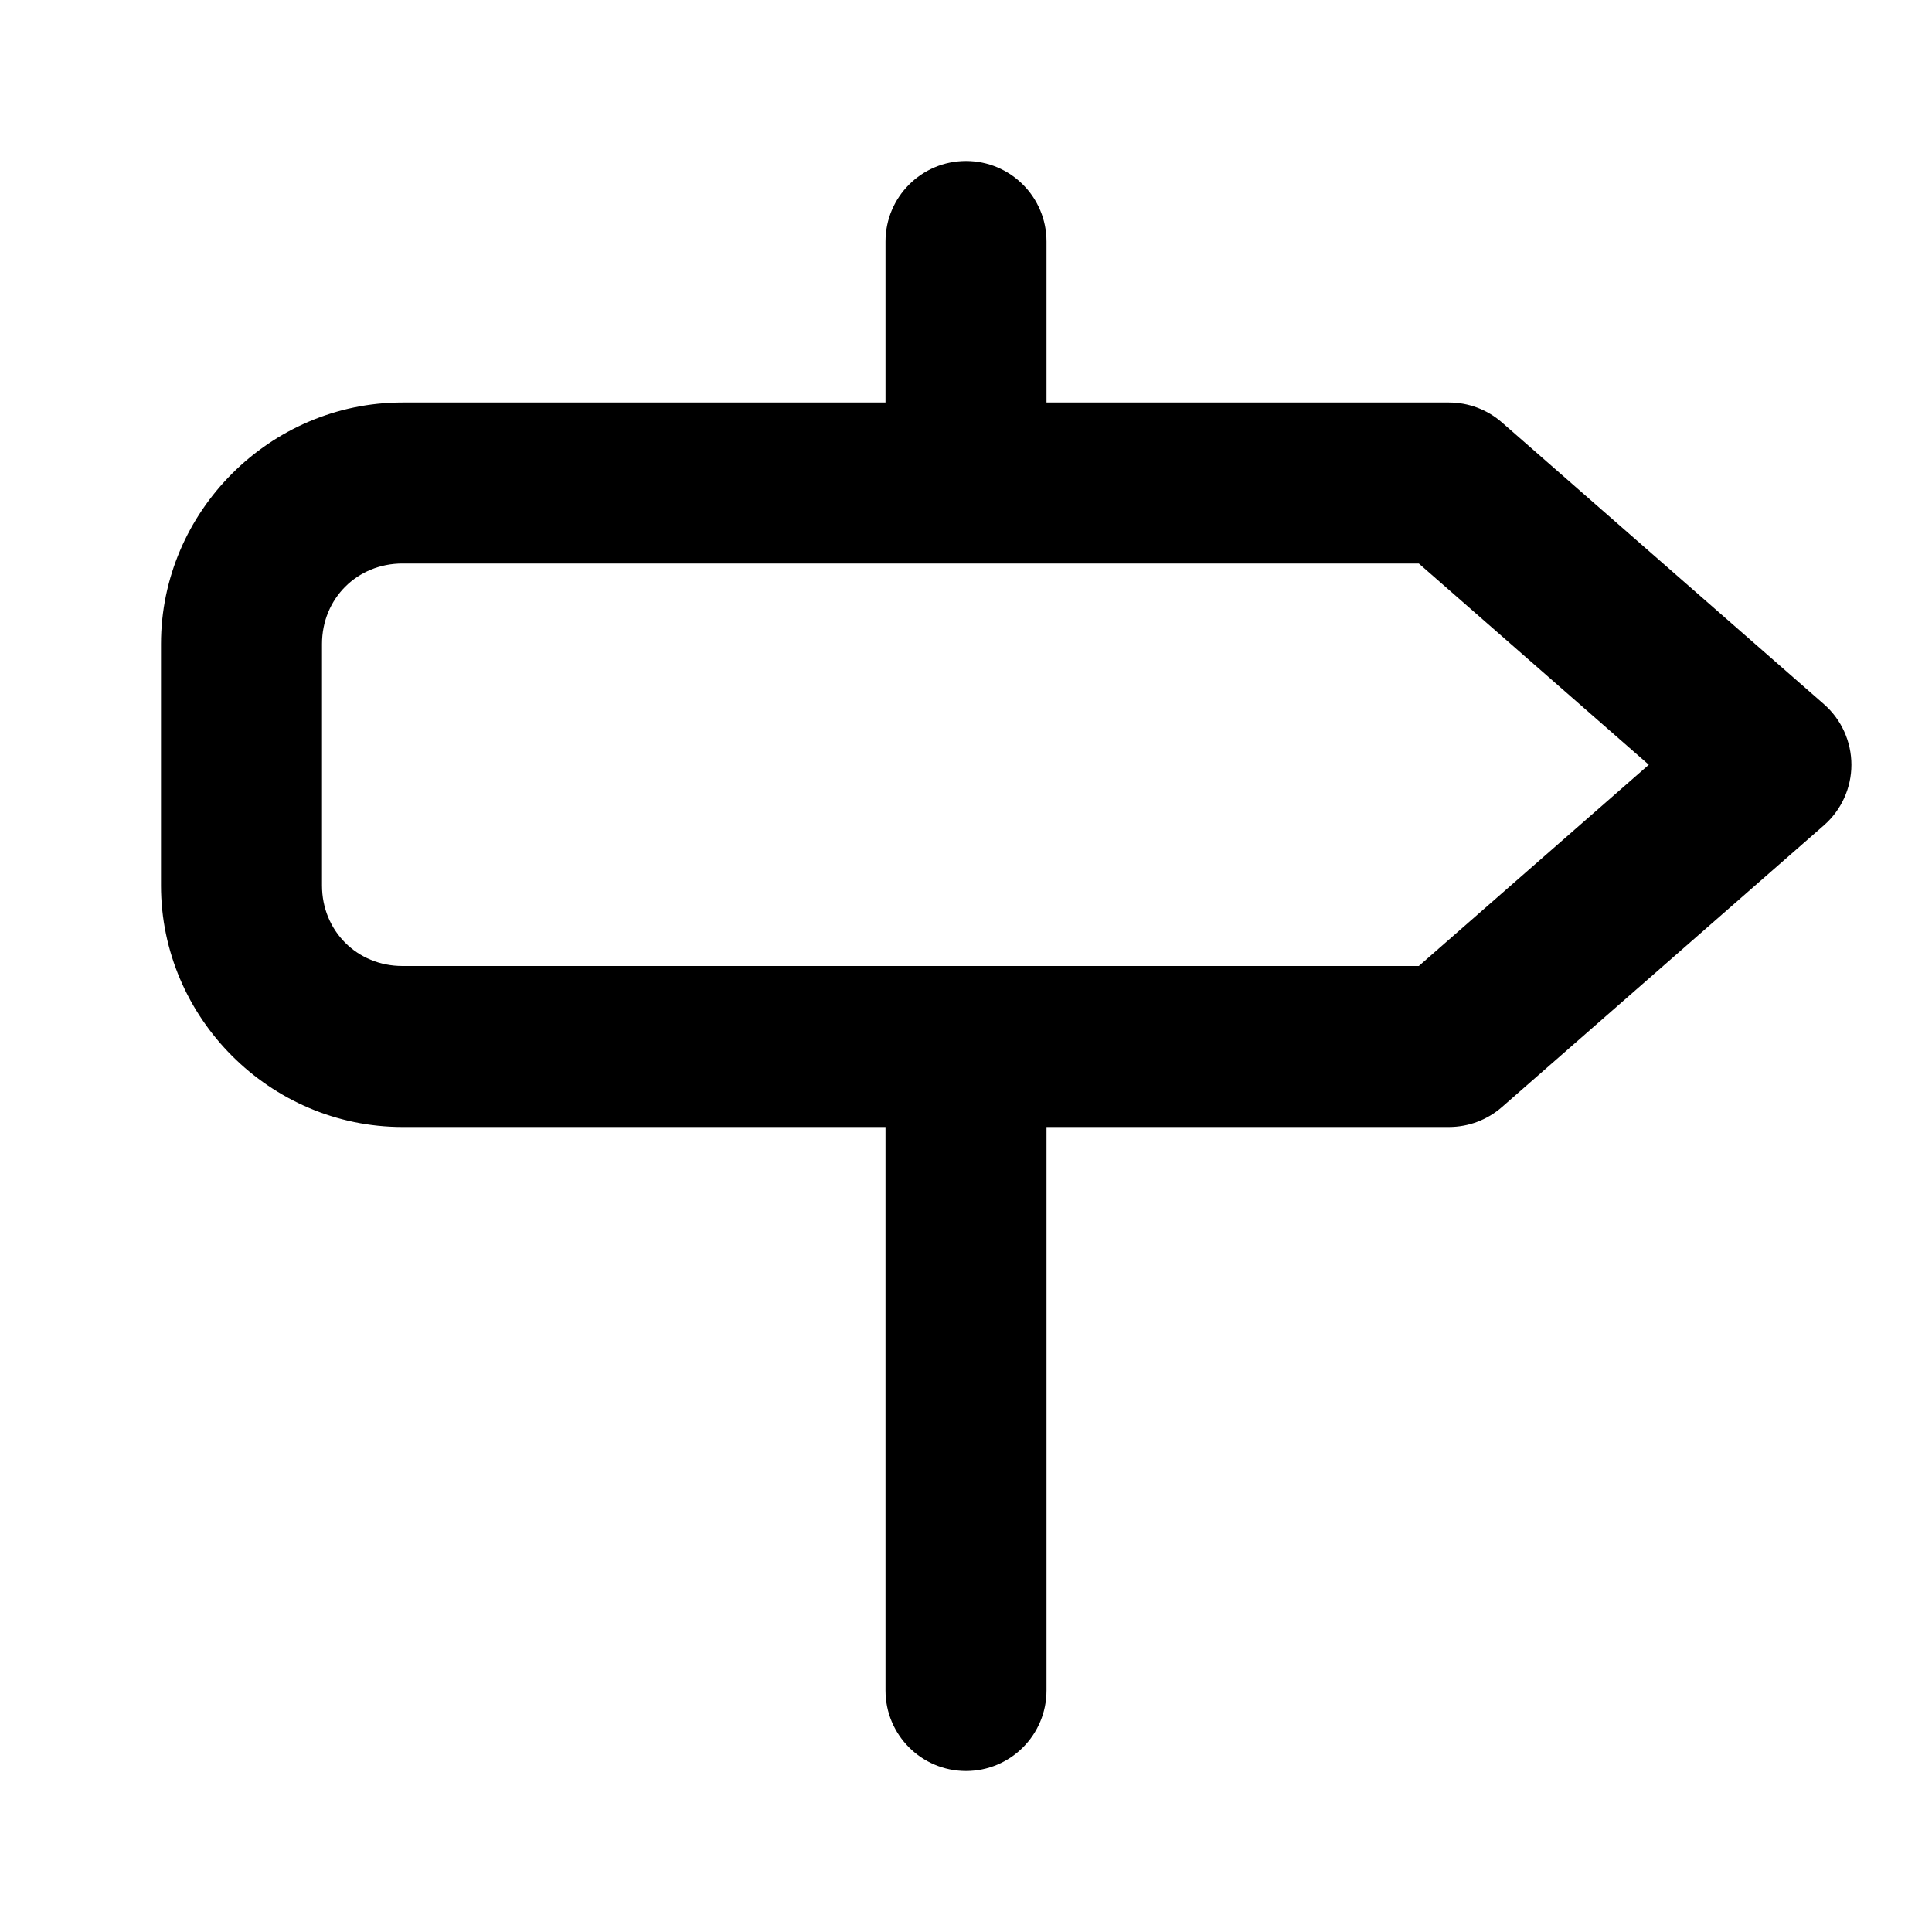
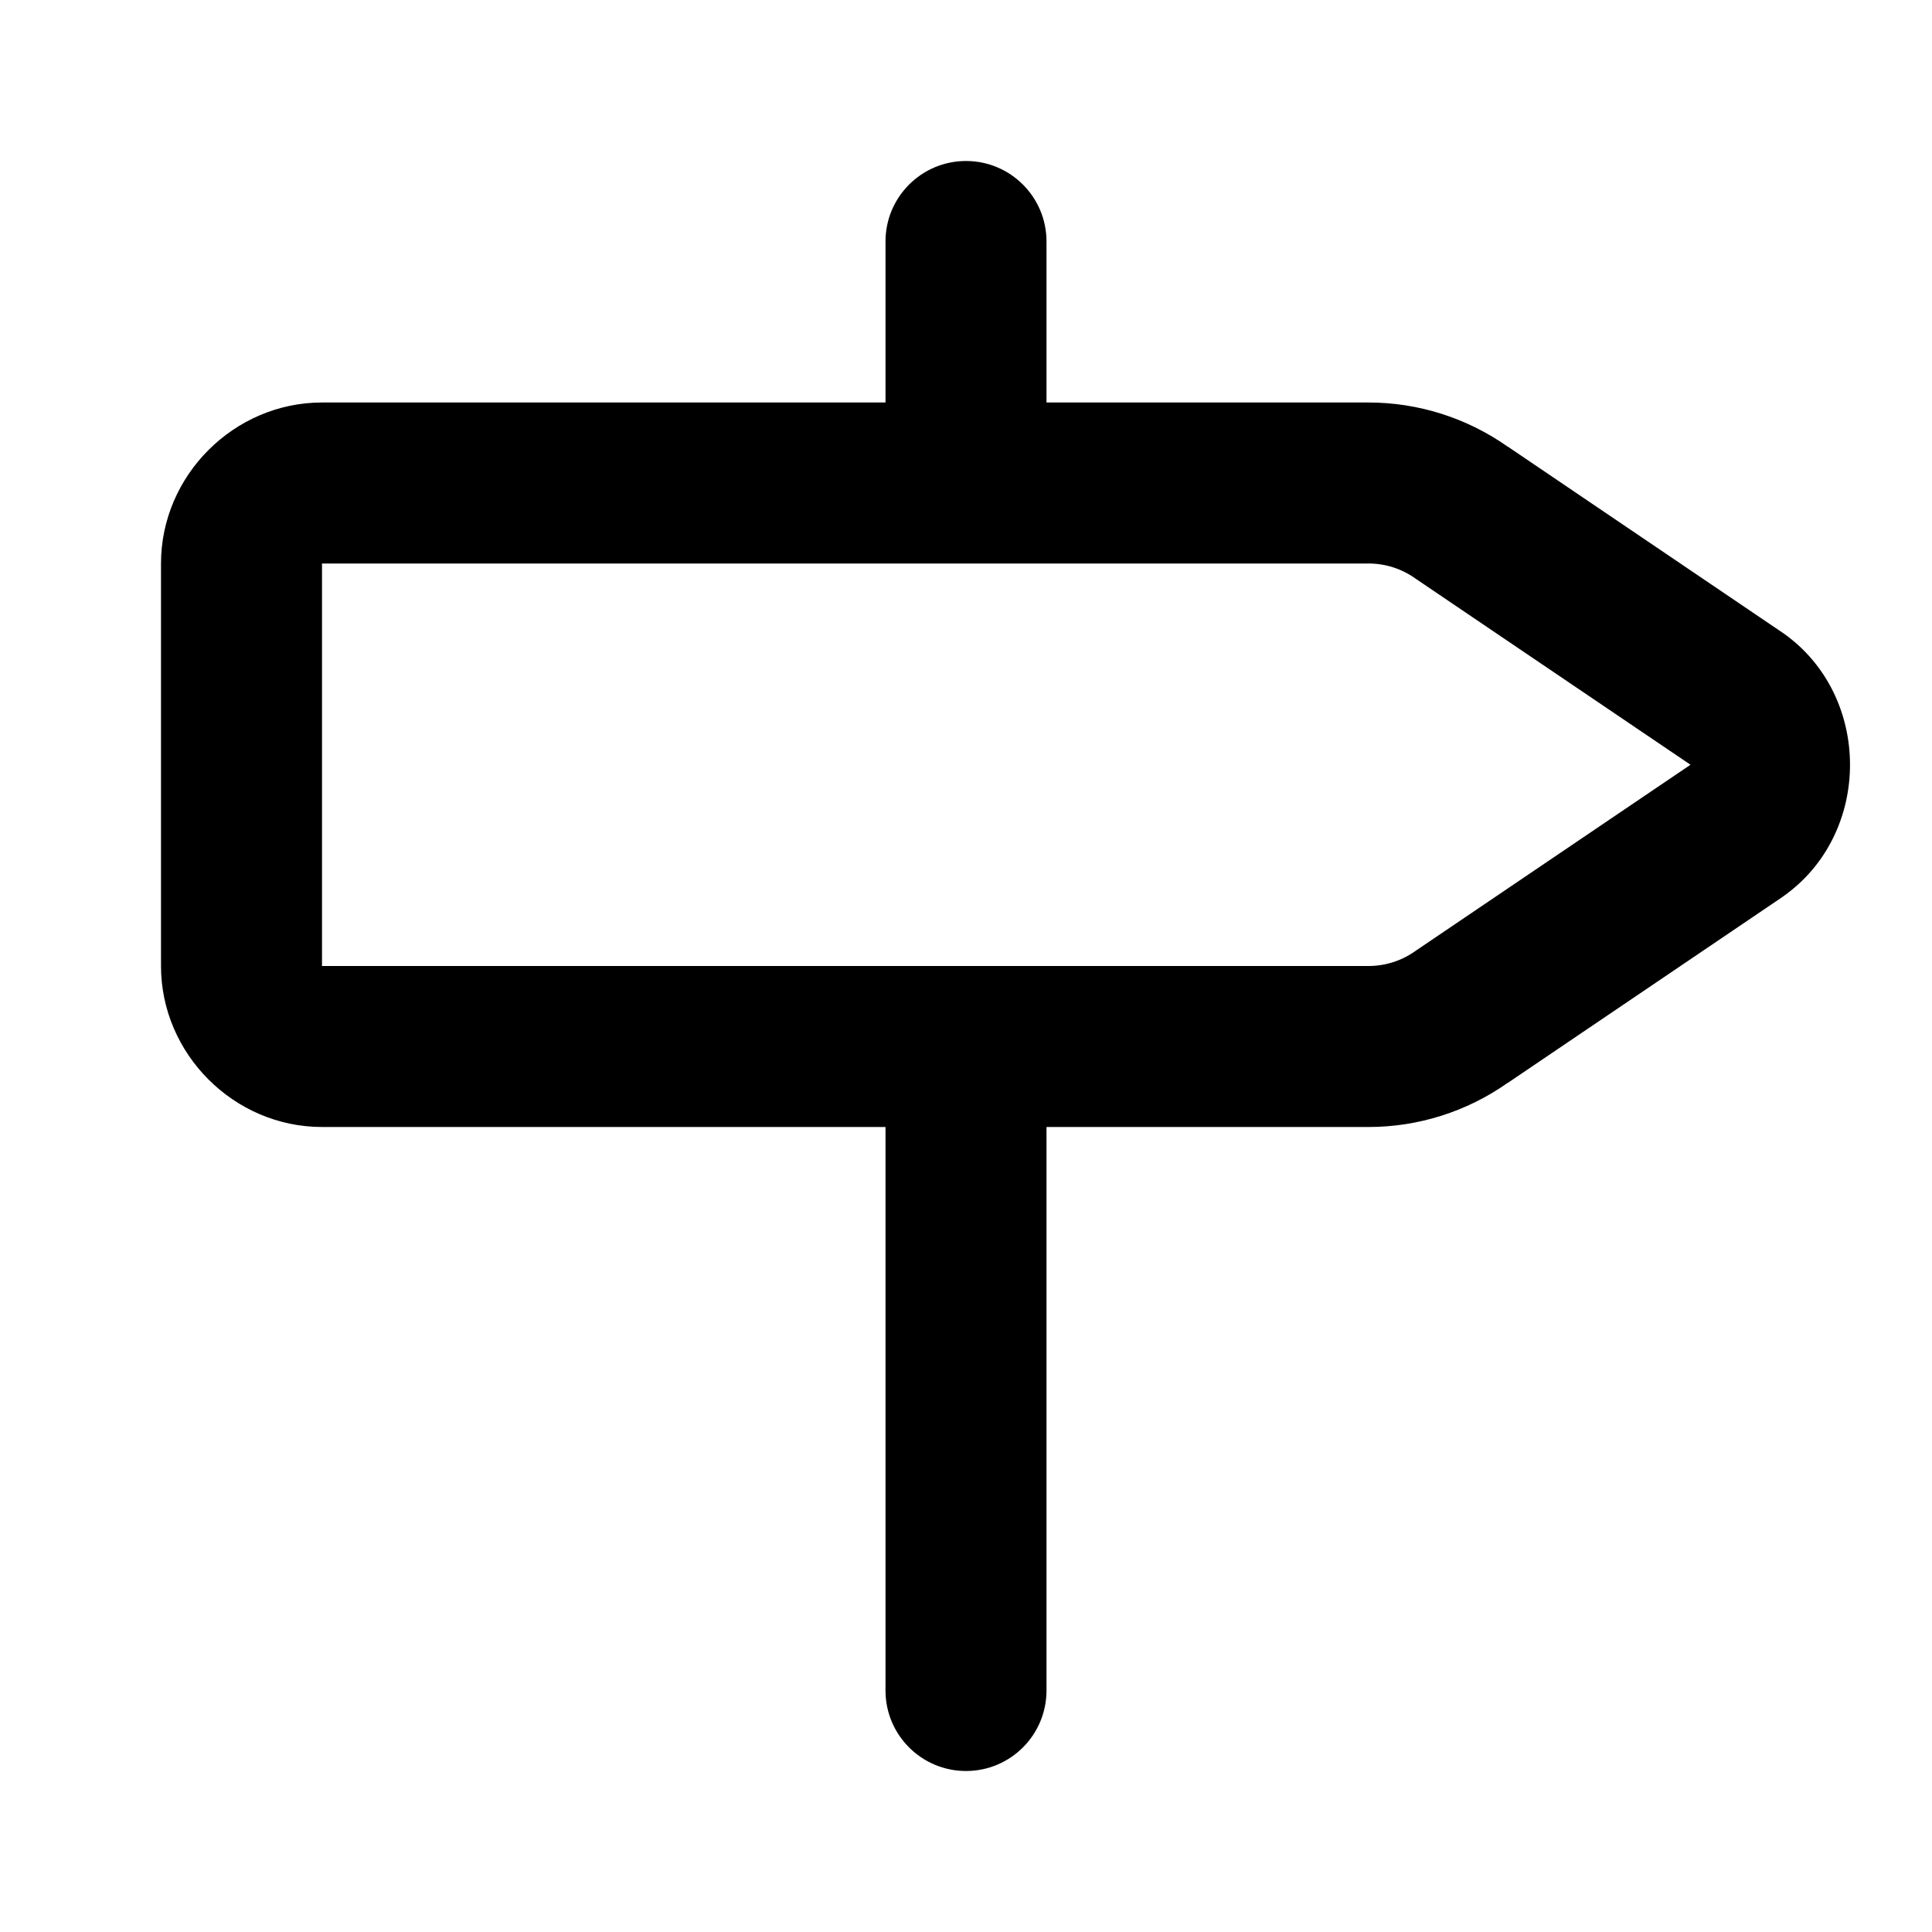
- <svg xmlns="http://www.w3.org/2000/svg" width="24" height="24" viewBox="0 0 24 24" fill="currentColor" tags="signpost,direction,right,east,forward,version control" categories="arrows,navigation,development,gaming">
-   <path d="M 12 2 A 1 1 0 0 0 11 3 L 11 5 L 5 5 C 3.355 5 2 6.355 2 8 L 2 11 C 2 12.645 3.355 14 5 14 L 11 14 L 11 21 A 1 1 0 0 0 12 22 A 1 1 0 0 0 13 21 L 13 14 L 18 14 A 1 1 0 0 0 18.658 13.752 L 22.658 10.252 A 1 1 0 0 0 22.658 8.748 L 18.658 5.248 A 1 1 0 0 0 18 5 L 13 5 L 13 3 A 1 1 0 0 0 12 2 z M 5 7 L 12 7 L 17.625 7 L 20.482 9.5 L 17.625 12 L 5 12 C 4.436 12 4 11.564 4 11 L 4 8 C 4 7.436 4.436 7 5 7 z " />
+ <svg xmlns="http://www.w3.org/2000/svg" width="24" height="24" viewBox="0 0 24 24" fill="currentColor" tags="signpost,direction,right,east,forward,version control,waypoint" categories="arrows,navigation,development,gaming">
+   <path d="M 12 2 A 1 1 0 0 0 11 3 L 11 5 L 4 5 C 2.907 5 2 5.907 2 7 L 2 12 C 2 13.093 2.907 14 4 14 L 11 14 L 11 21 A 1 1 0 0 0 12 22 A 1 1 0 0 0 13 21 L 13 14 L 17 14 C 17.618 14 18.221 13.809 18.727 13.453 L 18.729 13.453 L 22.137 11.146 A 1 1 0 0 0 22.152 11.135 C 23.258 10.356 23.258 8.644 22.152 7.865 A 1 1 0 0 0 22.137 7.855 L 18.729 5.547 L 18.727 5.547 C 18.221 5.191 17.618 5 17 5 L 13 5 L 13 3 A 1 1 0 0 0 12 2 z M 4 7 L 12 7 L 17 7 C 17.206 7 17.407 7.063 17.576 7.182 A 1 1 0 0 0 17.592 7.193 L 21 9.5 L 17.592 11.807 A 1 1 0 0 0 17.576 11.818 C 17.407 11.937 17.206 12 17 12 L 12 12 L 4 12 L 4 7 z " />
</svg>
